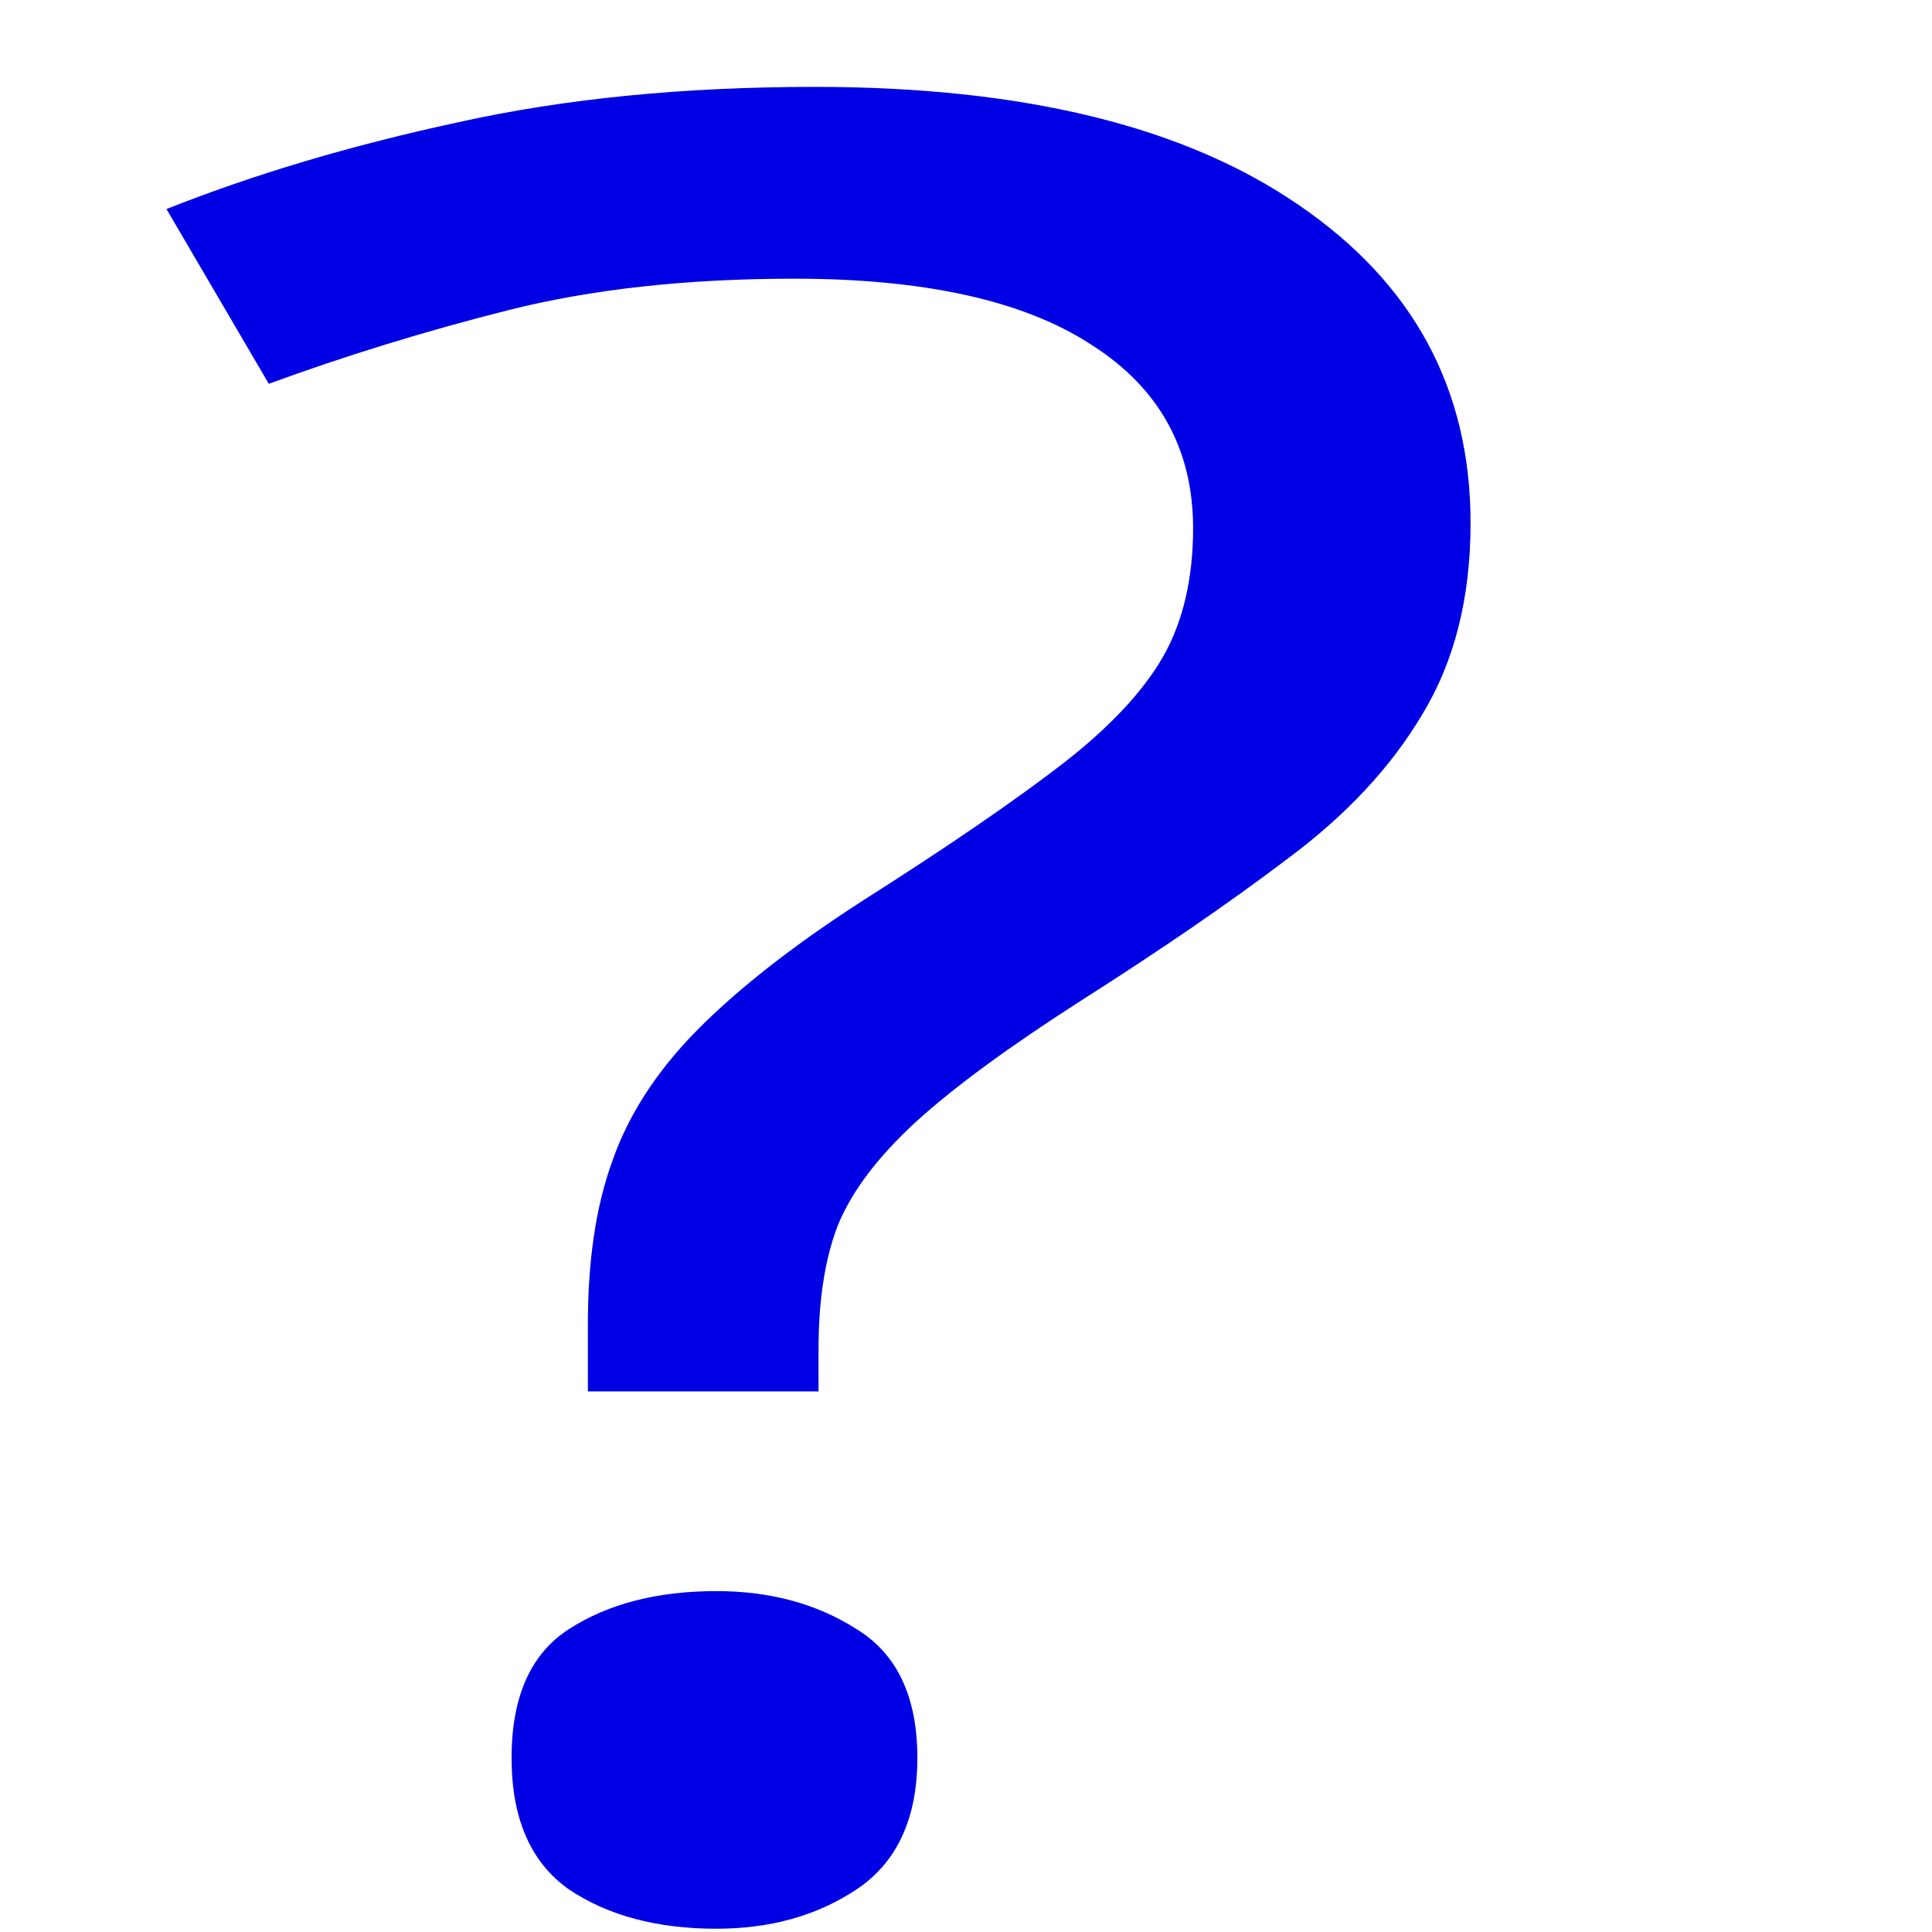
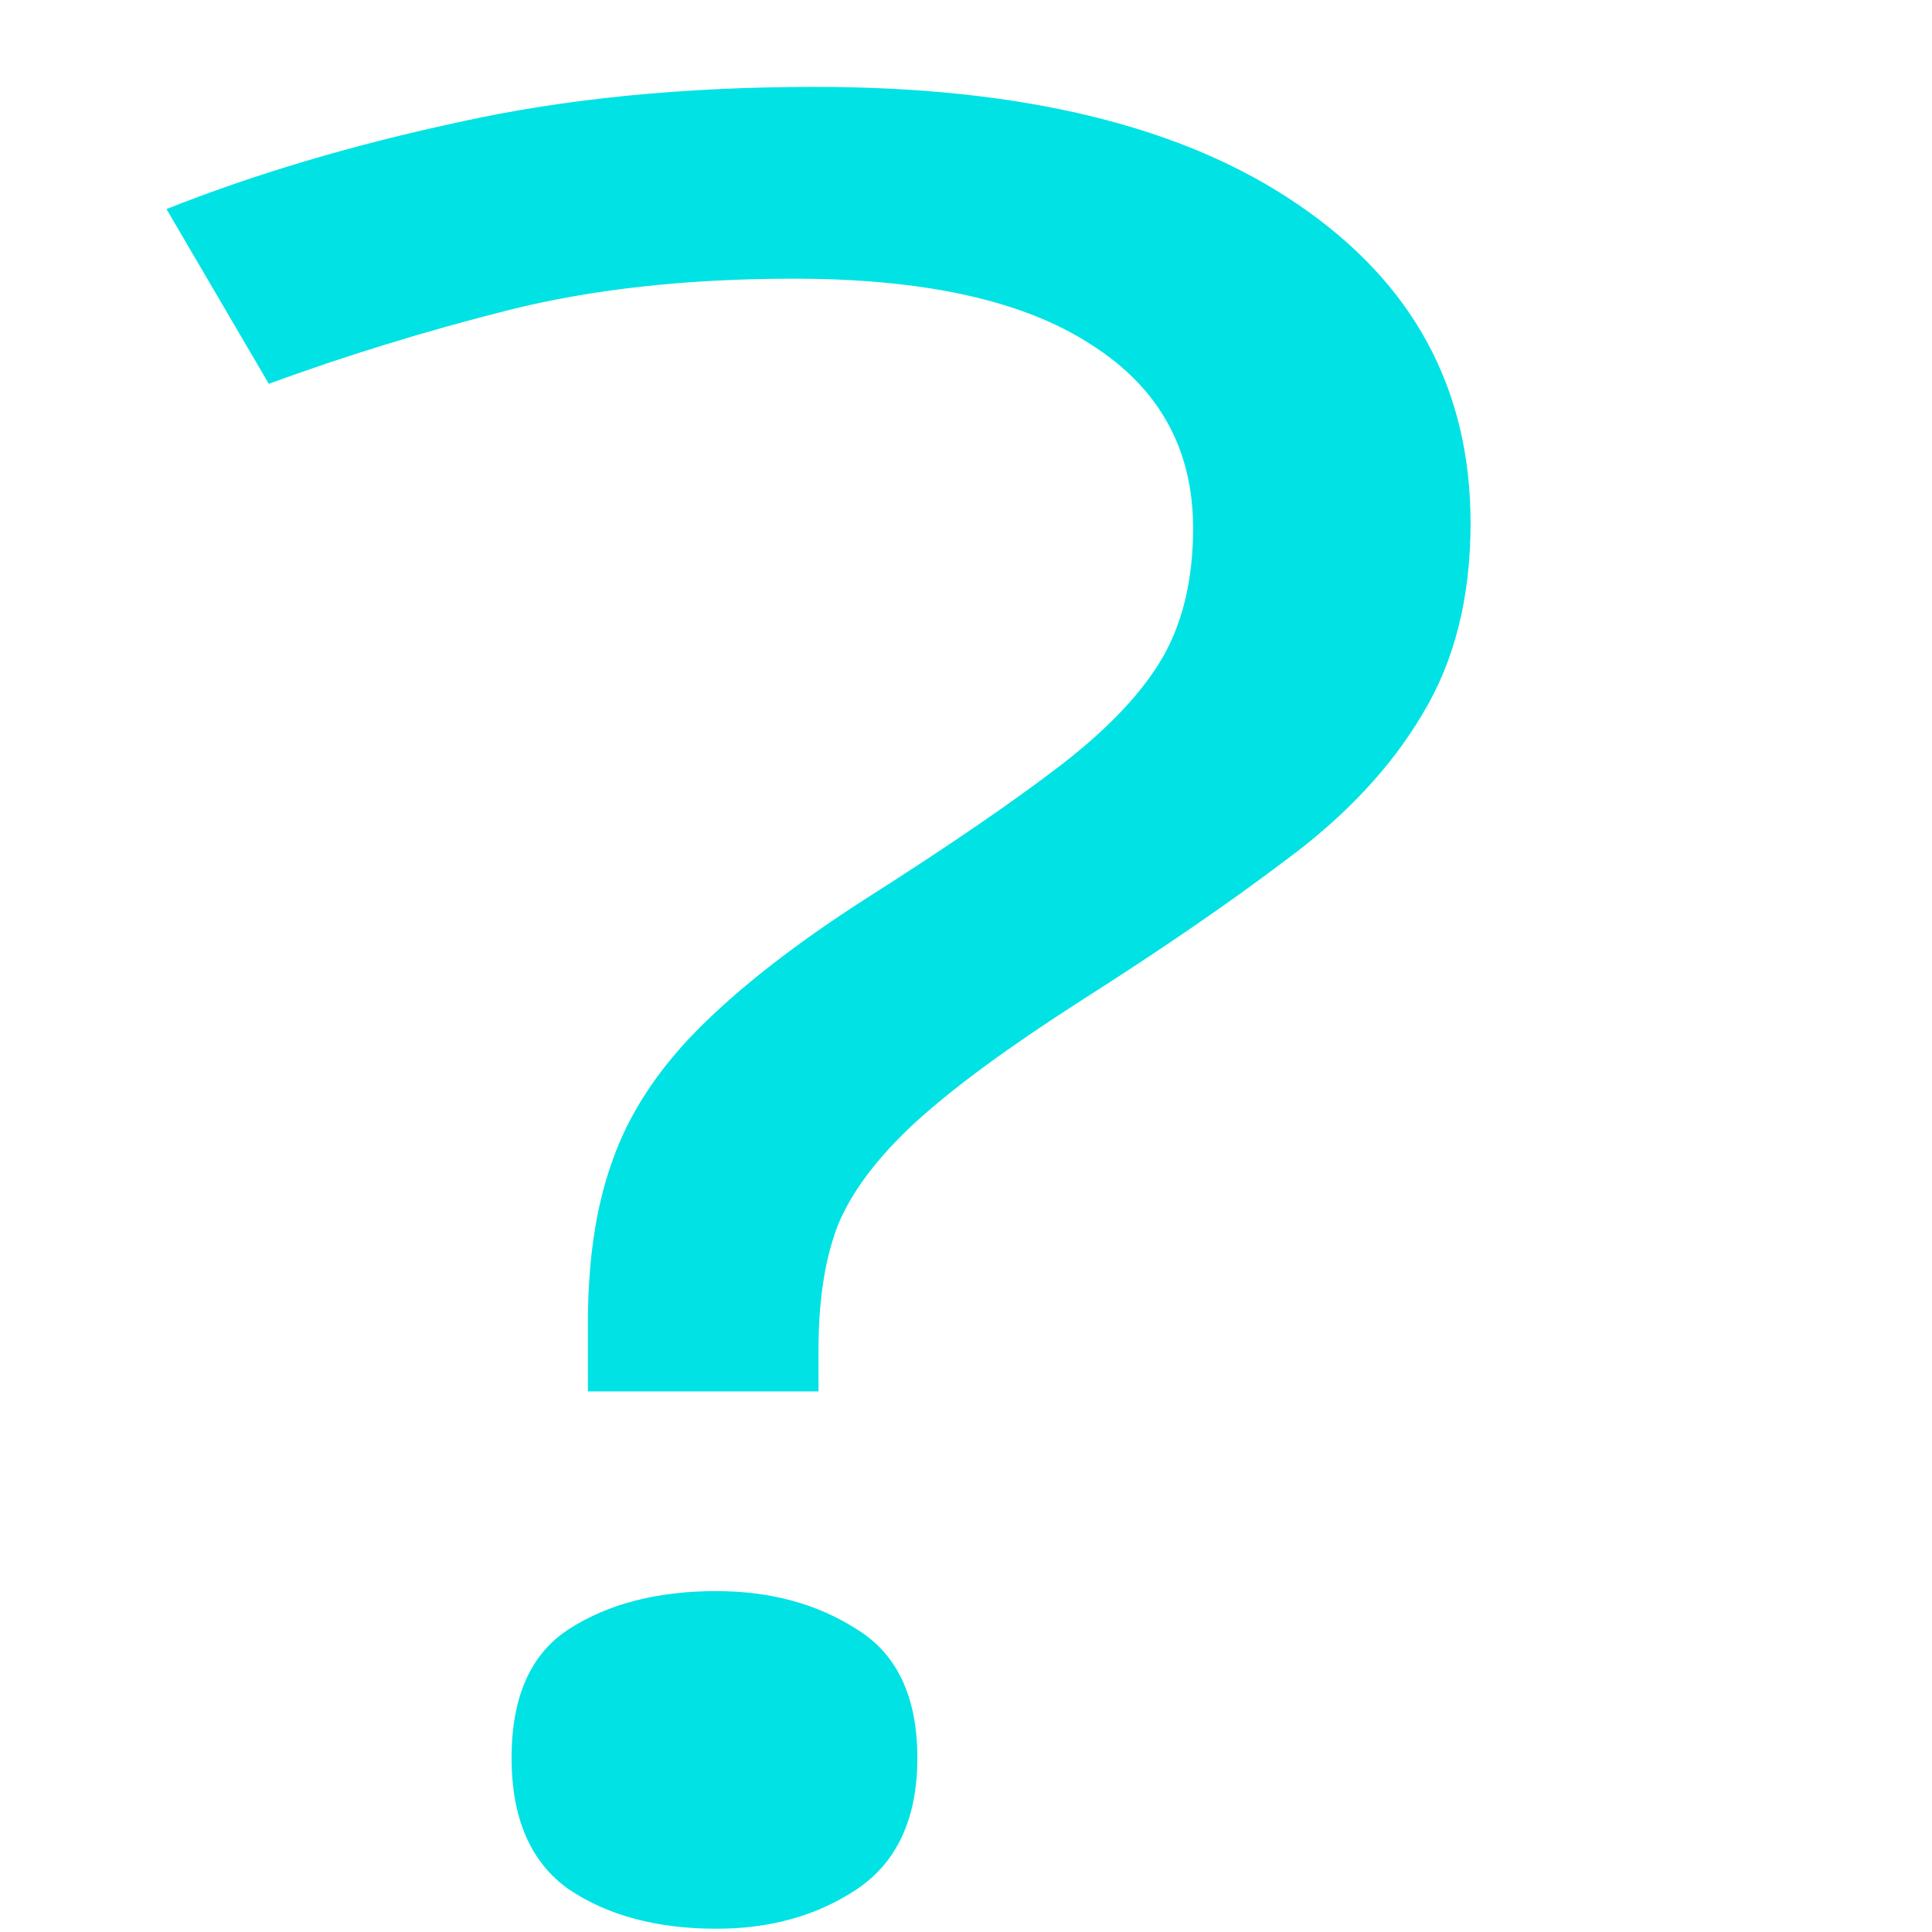
<svg xmlns="http://www.w3.org/2000/svg" width="20mm" height="20mm" viewBox="0 0 20 20" version="1.1" id="svg828">
  <defs id="defs822" />
  <g id="layer1" transform="translate(0,-277)">
-     <flowRoot xml:space="preserve" id="flowRoot1376" style="fill:black;fill-opacity:1;stroke:none;font-family:sans-serif;font-style:normal;font-weight:normal;font-size:26.667px;line-height:0px;letter-spacing:0px;word-spacing:0px;">
-       <flowRegion id="flowRegion1378" style="font-size:26.667px;">
+     <flowRoot xml:space="preserve" id="flowRoot1376" style="font-style:normal;font-weight:normal;font-size:26.667px;line-height:0px;font-family:sans-serif;letter-spacing:0px;word-spacing:0px;fill:#000000;fill-opacity:1;stroke:none">
+       <flowRegion id="flowRegion1378" style="font-size:26.667px">
        <rect id="rect1380" width="63.135" height="59.346" x="6.061" y="11.951" style="font-size:26.667px;" />
      </flowRegion>
      <flowPara id="flowPara1382" />
    </flowRoot>
-     <text xml:space="preserve" style="font-style:normal;font-weight:normal;font-size:4.635px;line-height:0px;font-family:sans-serif;letter-spacing:0px;word-spacing:0px;fill:#000000;fill-opacity:1;stroke:none;stroke-width:0.348" x="1.142" y="340.77" id="text1386" transform="scale(1.148923,0.87038)">
-       <tspan id="tspan1384" x="1.142" y="340.77" style="font-size:29.664px;fill:#0000e4;fill-opacity:1;stroke-width:0.348">?</tspan>
+     <text xml:space="preserve" style="font-style:normal;font-weight:normal;font-size:4.635px;line-height:0px;font-family:sans-serif;letter-spacing:0px;word-spacing:0px;fill:#00e2e4;fill-opacity:1;stroke:none;stroke-width:0.348" x="1.142" y="340.77" id="text1386" transform="scale(1.148923,0.87038)">
+       <tspan id="tspan1384" x="1.142" y="340.77" style="font-size:29.664px;fill:#00e2e4;fill-opacity:1;stroke-width:0.348">?</tspan>
    </text>
  </g>
</svg>
